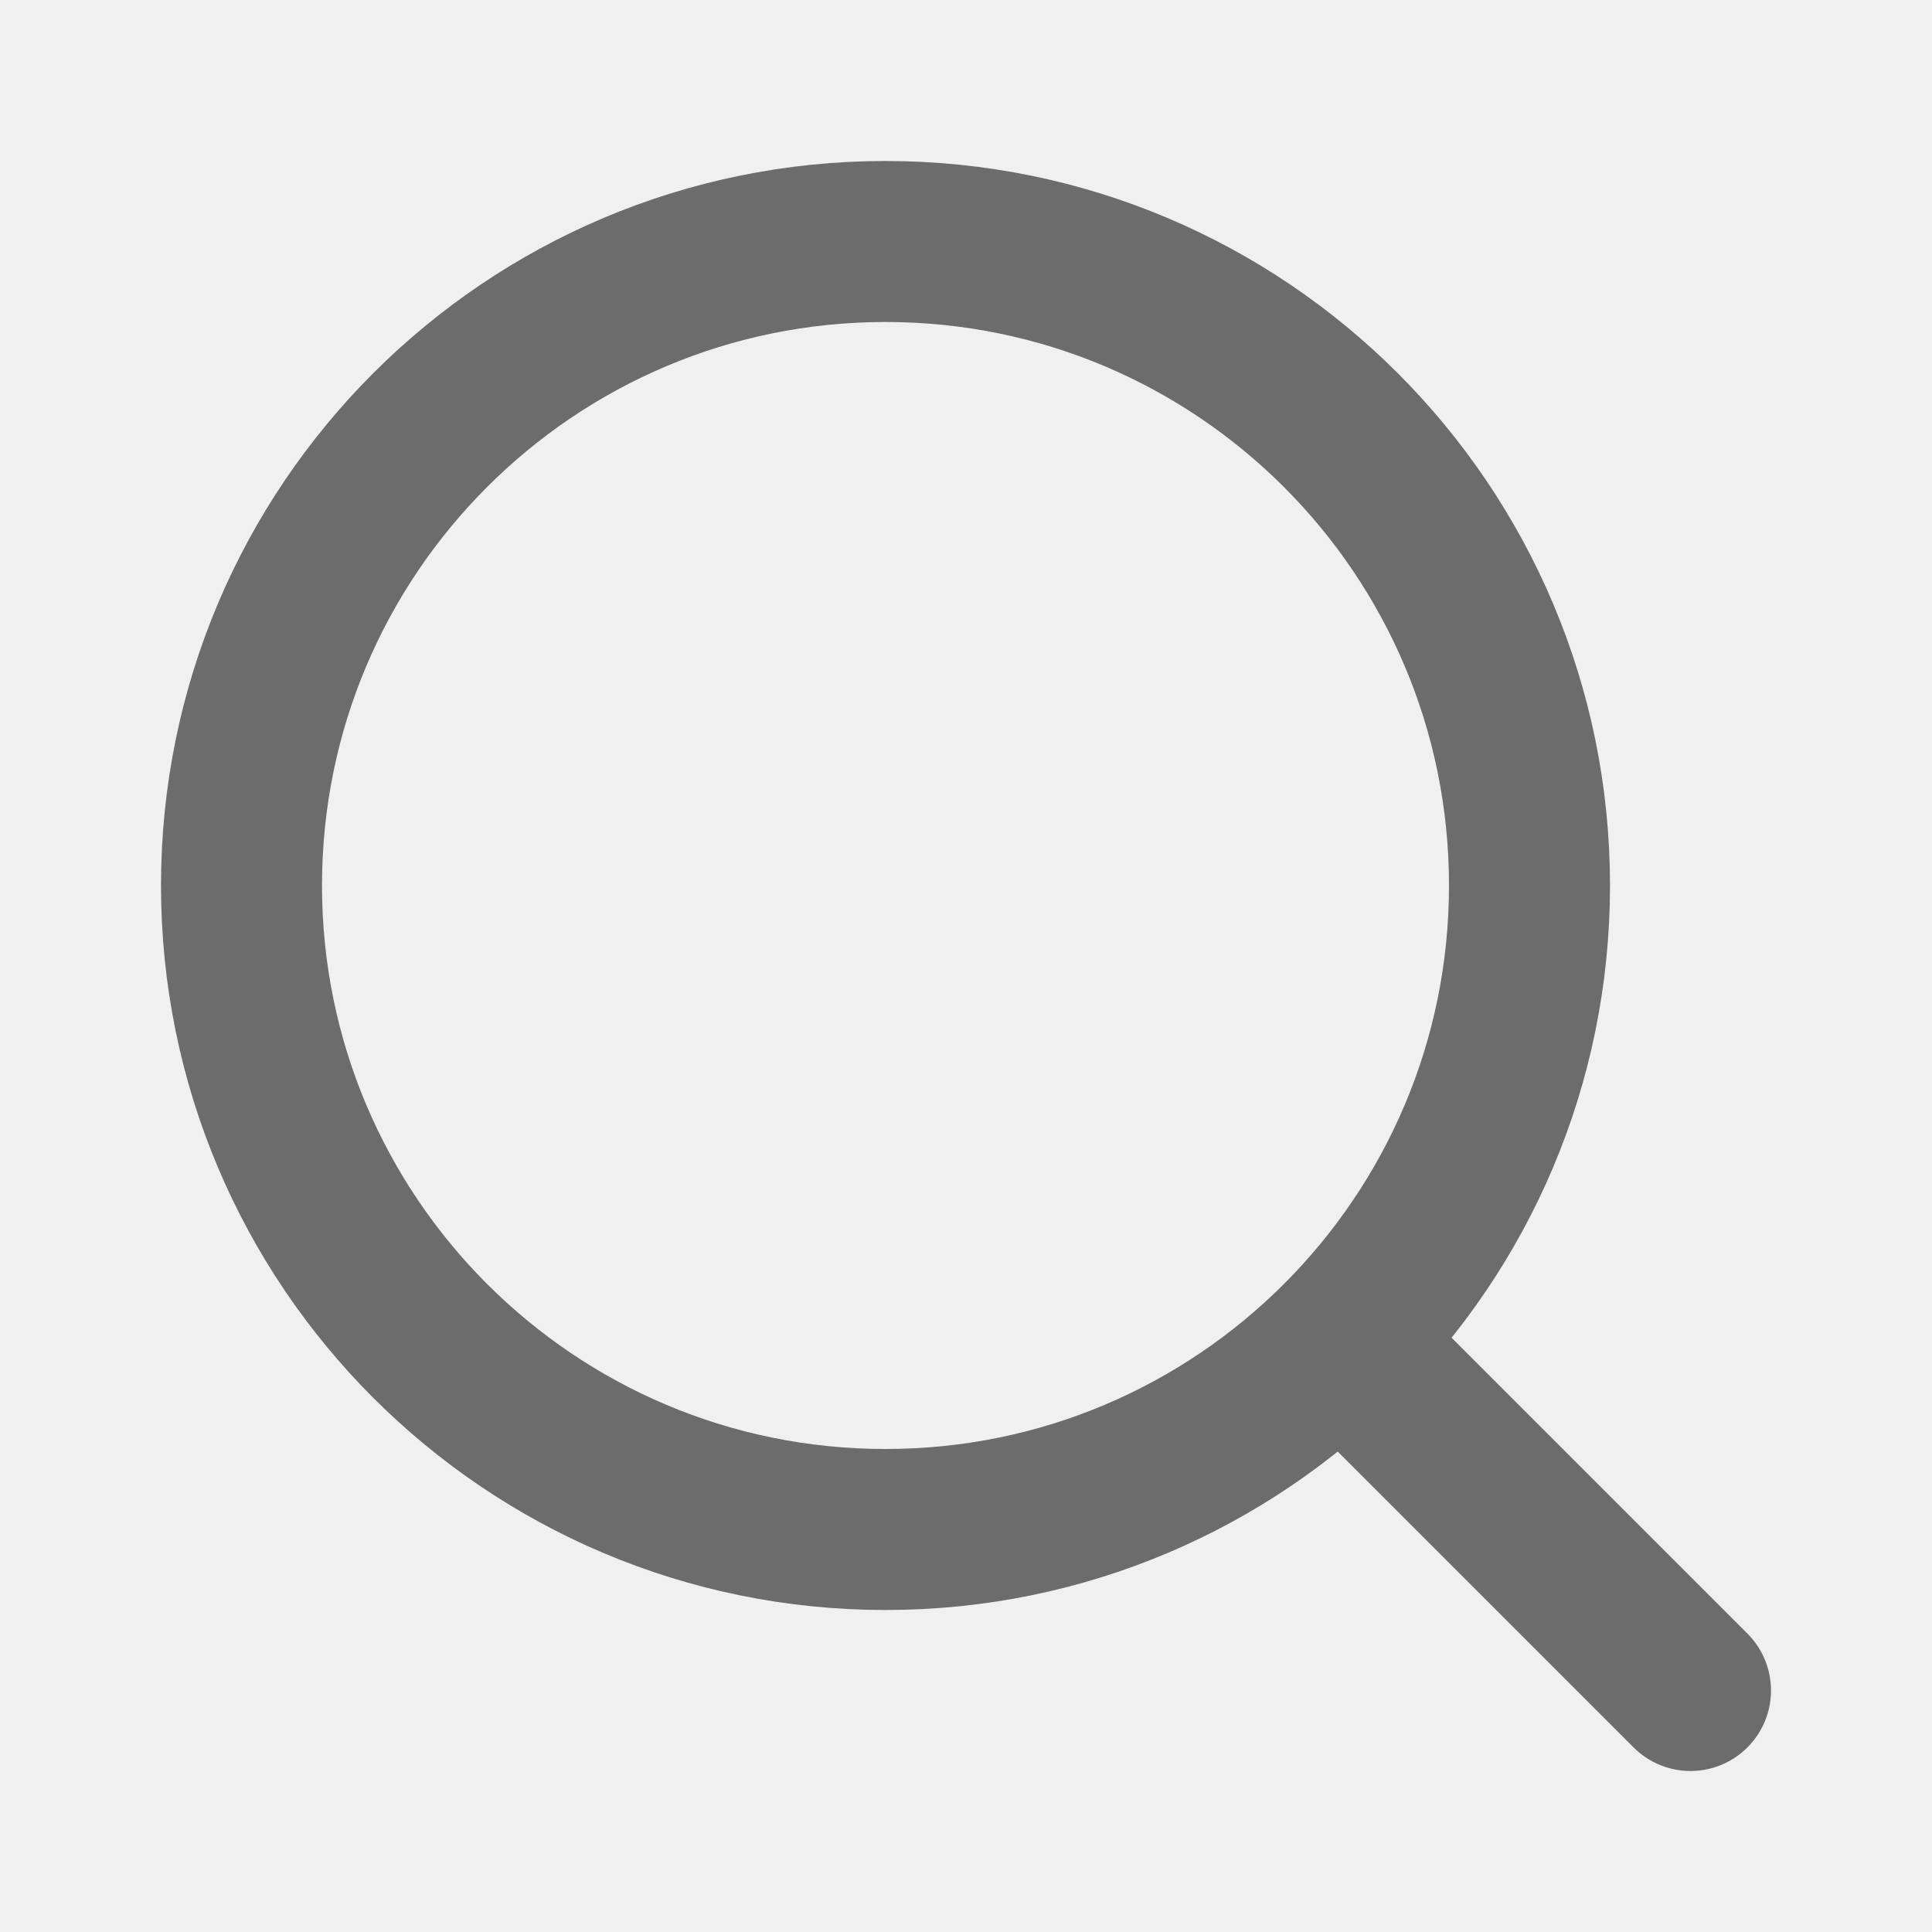
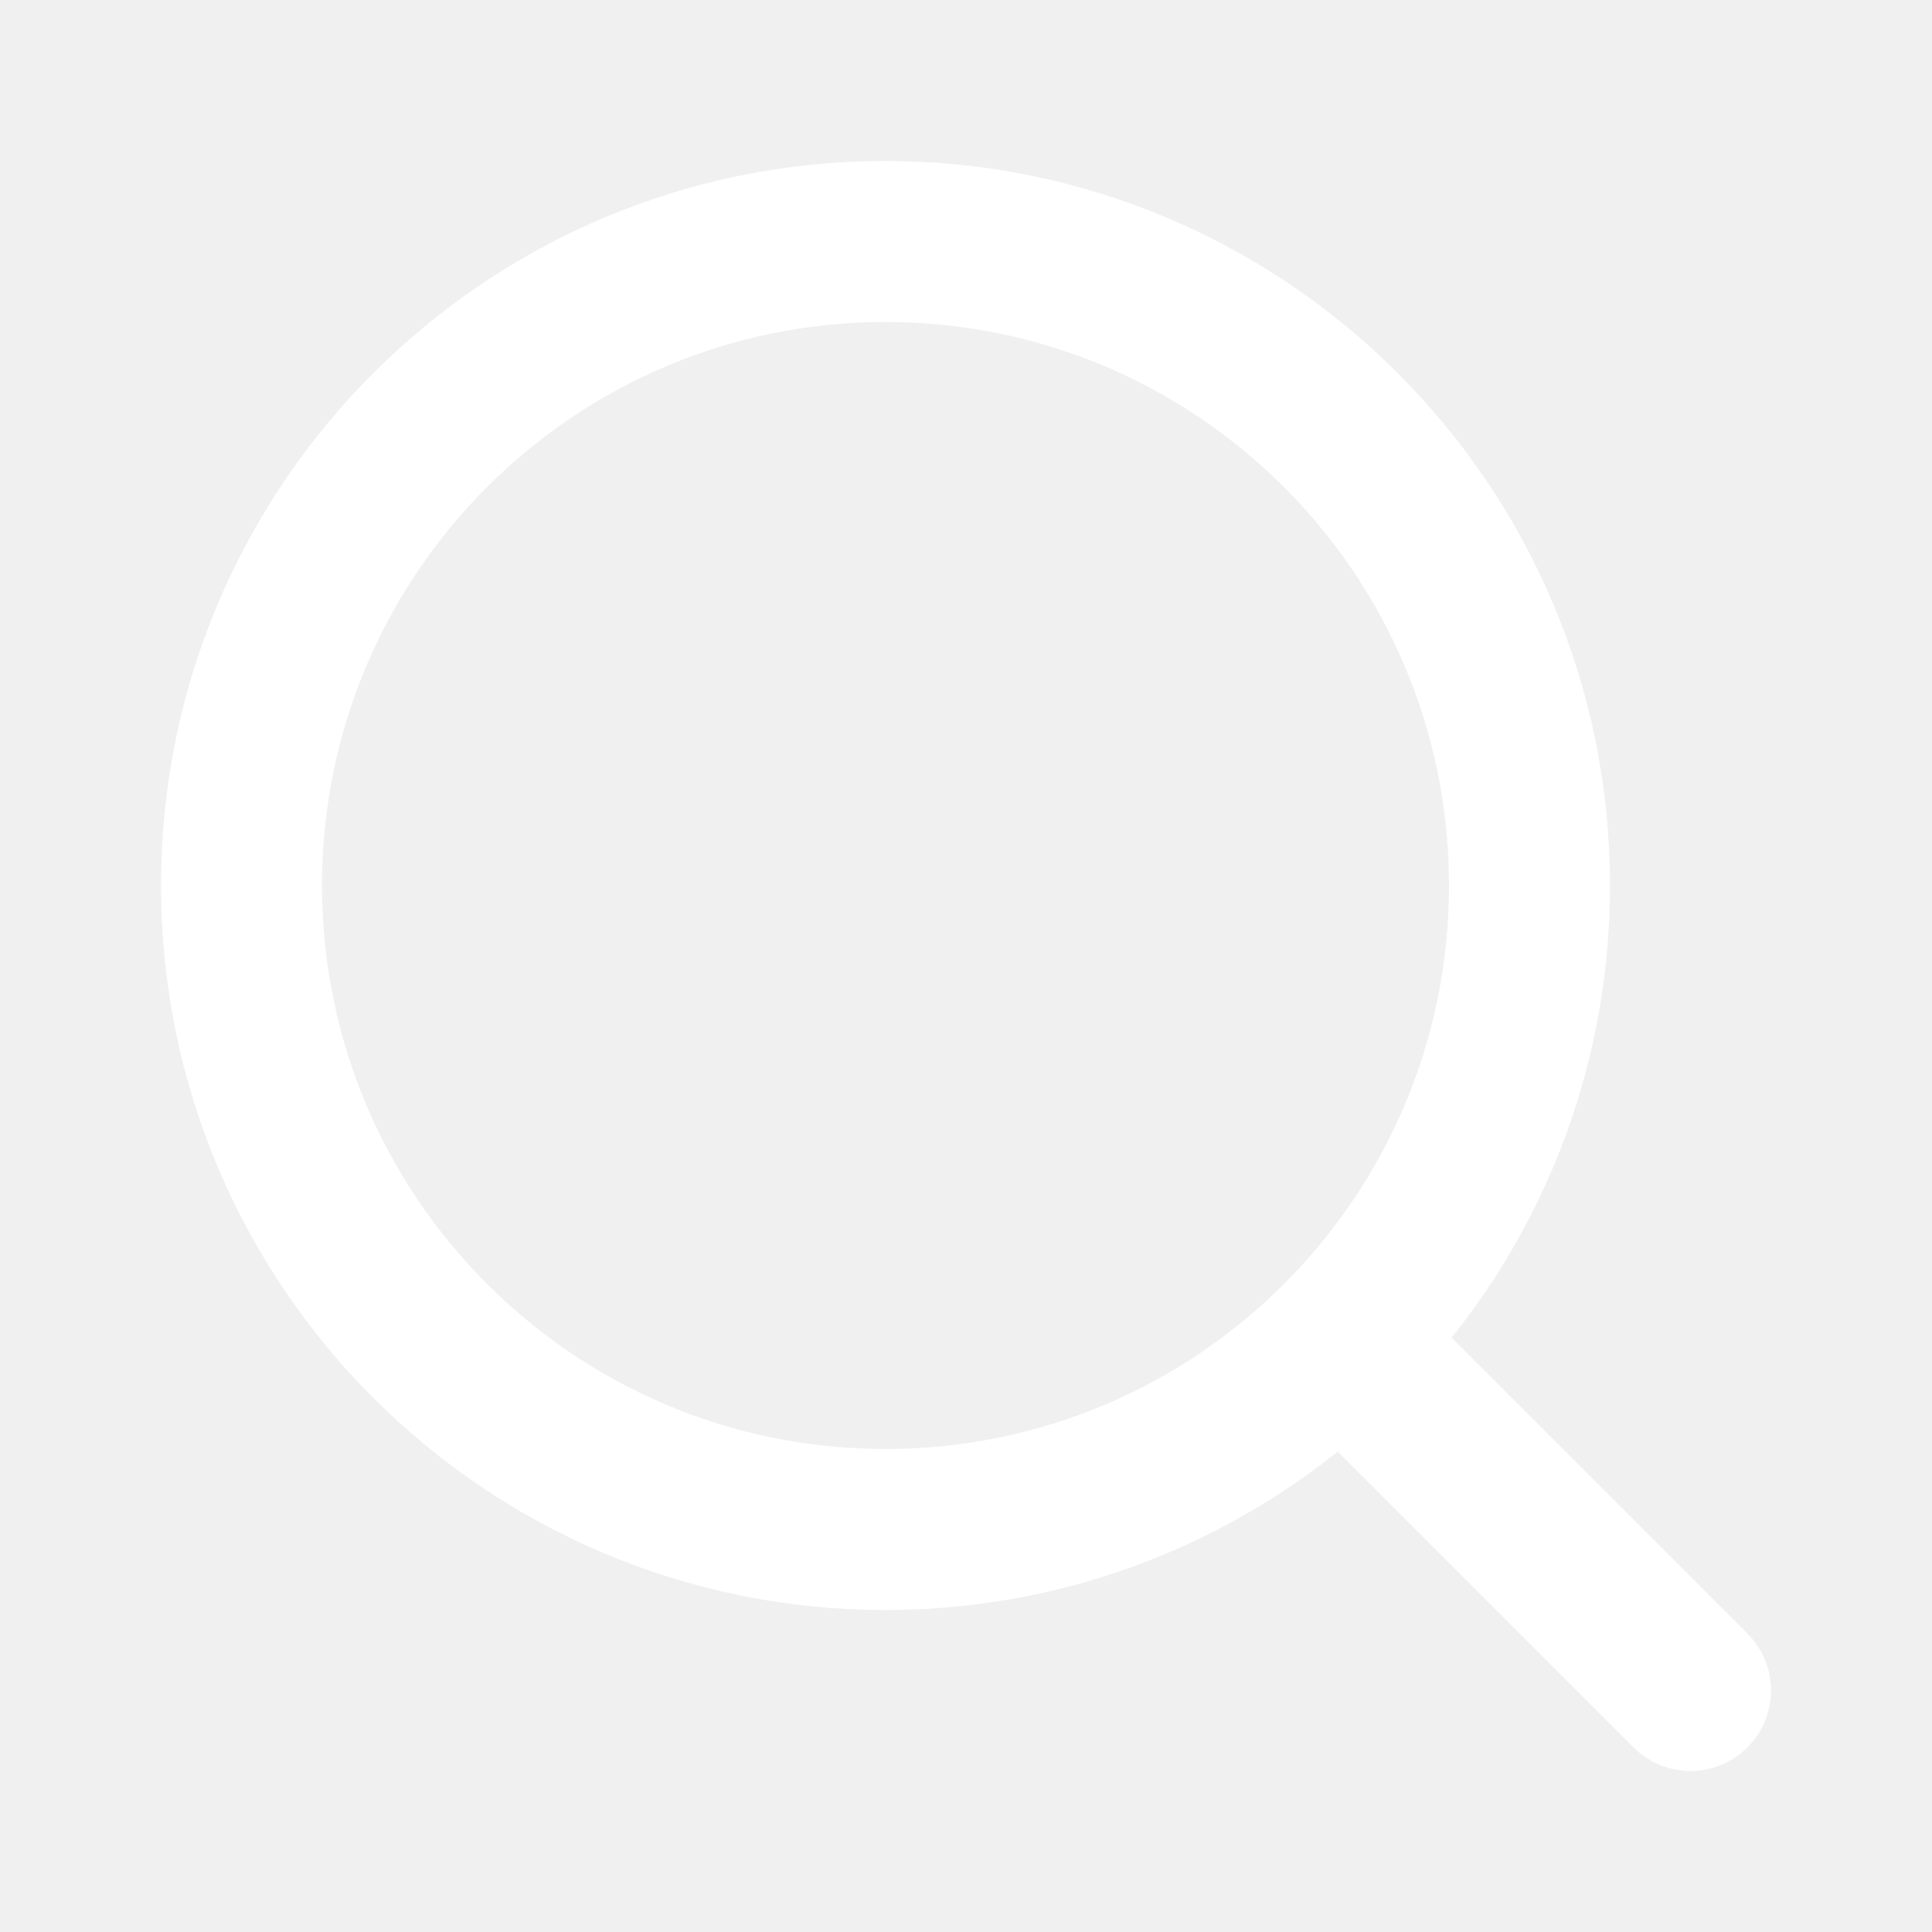
<svg xmlns="http://www.w3.org/2000/svg" width="24" height="24" viewBox="0 0 24 24" fill="none">
  <g clip-path="url(#clip0_6874_661)">
-     <path d="M21 21L16.657 16.657M16.657 16.657C18.105 15.209 19 13.209 19 11C19 6.582 15.418 3 11 3C6.582 3 3 6.582 3 11C3 15.418 6.582 19 11 19C13.209 19 15.209 18.105 16.657 16.657Z" stroke="#6C6C6C" stroke-width="2" stroke-linecap="round" stroke-linejoin="round" />
+     <path d="M21 21L16.657 16.657M16.657 16.657C18.105 15.209 19 13.209 19 11C19 6.582 15.418 3 11 3C6.582 3 3 6.582 3 11C3 15.418 6.582 19 11 19C13.209 19 15.209 18.105 16.657 16.657Z" stroke="white" stroke-width="2" stroke-linecap="round" stroke-linejoin="round" />
  </g>
  <defs>
    <clipPath id="clip0_6874_661">
      <rect width="24" height="24" fill="white" />
    </clipPath>
  </defs>
</svg>
